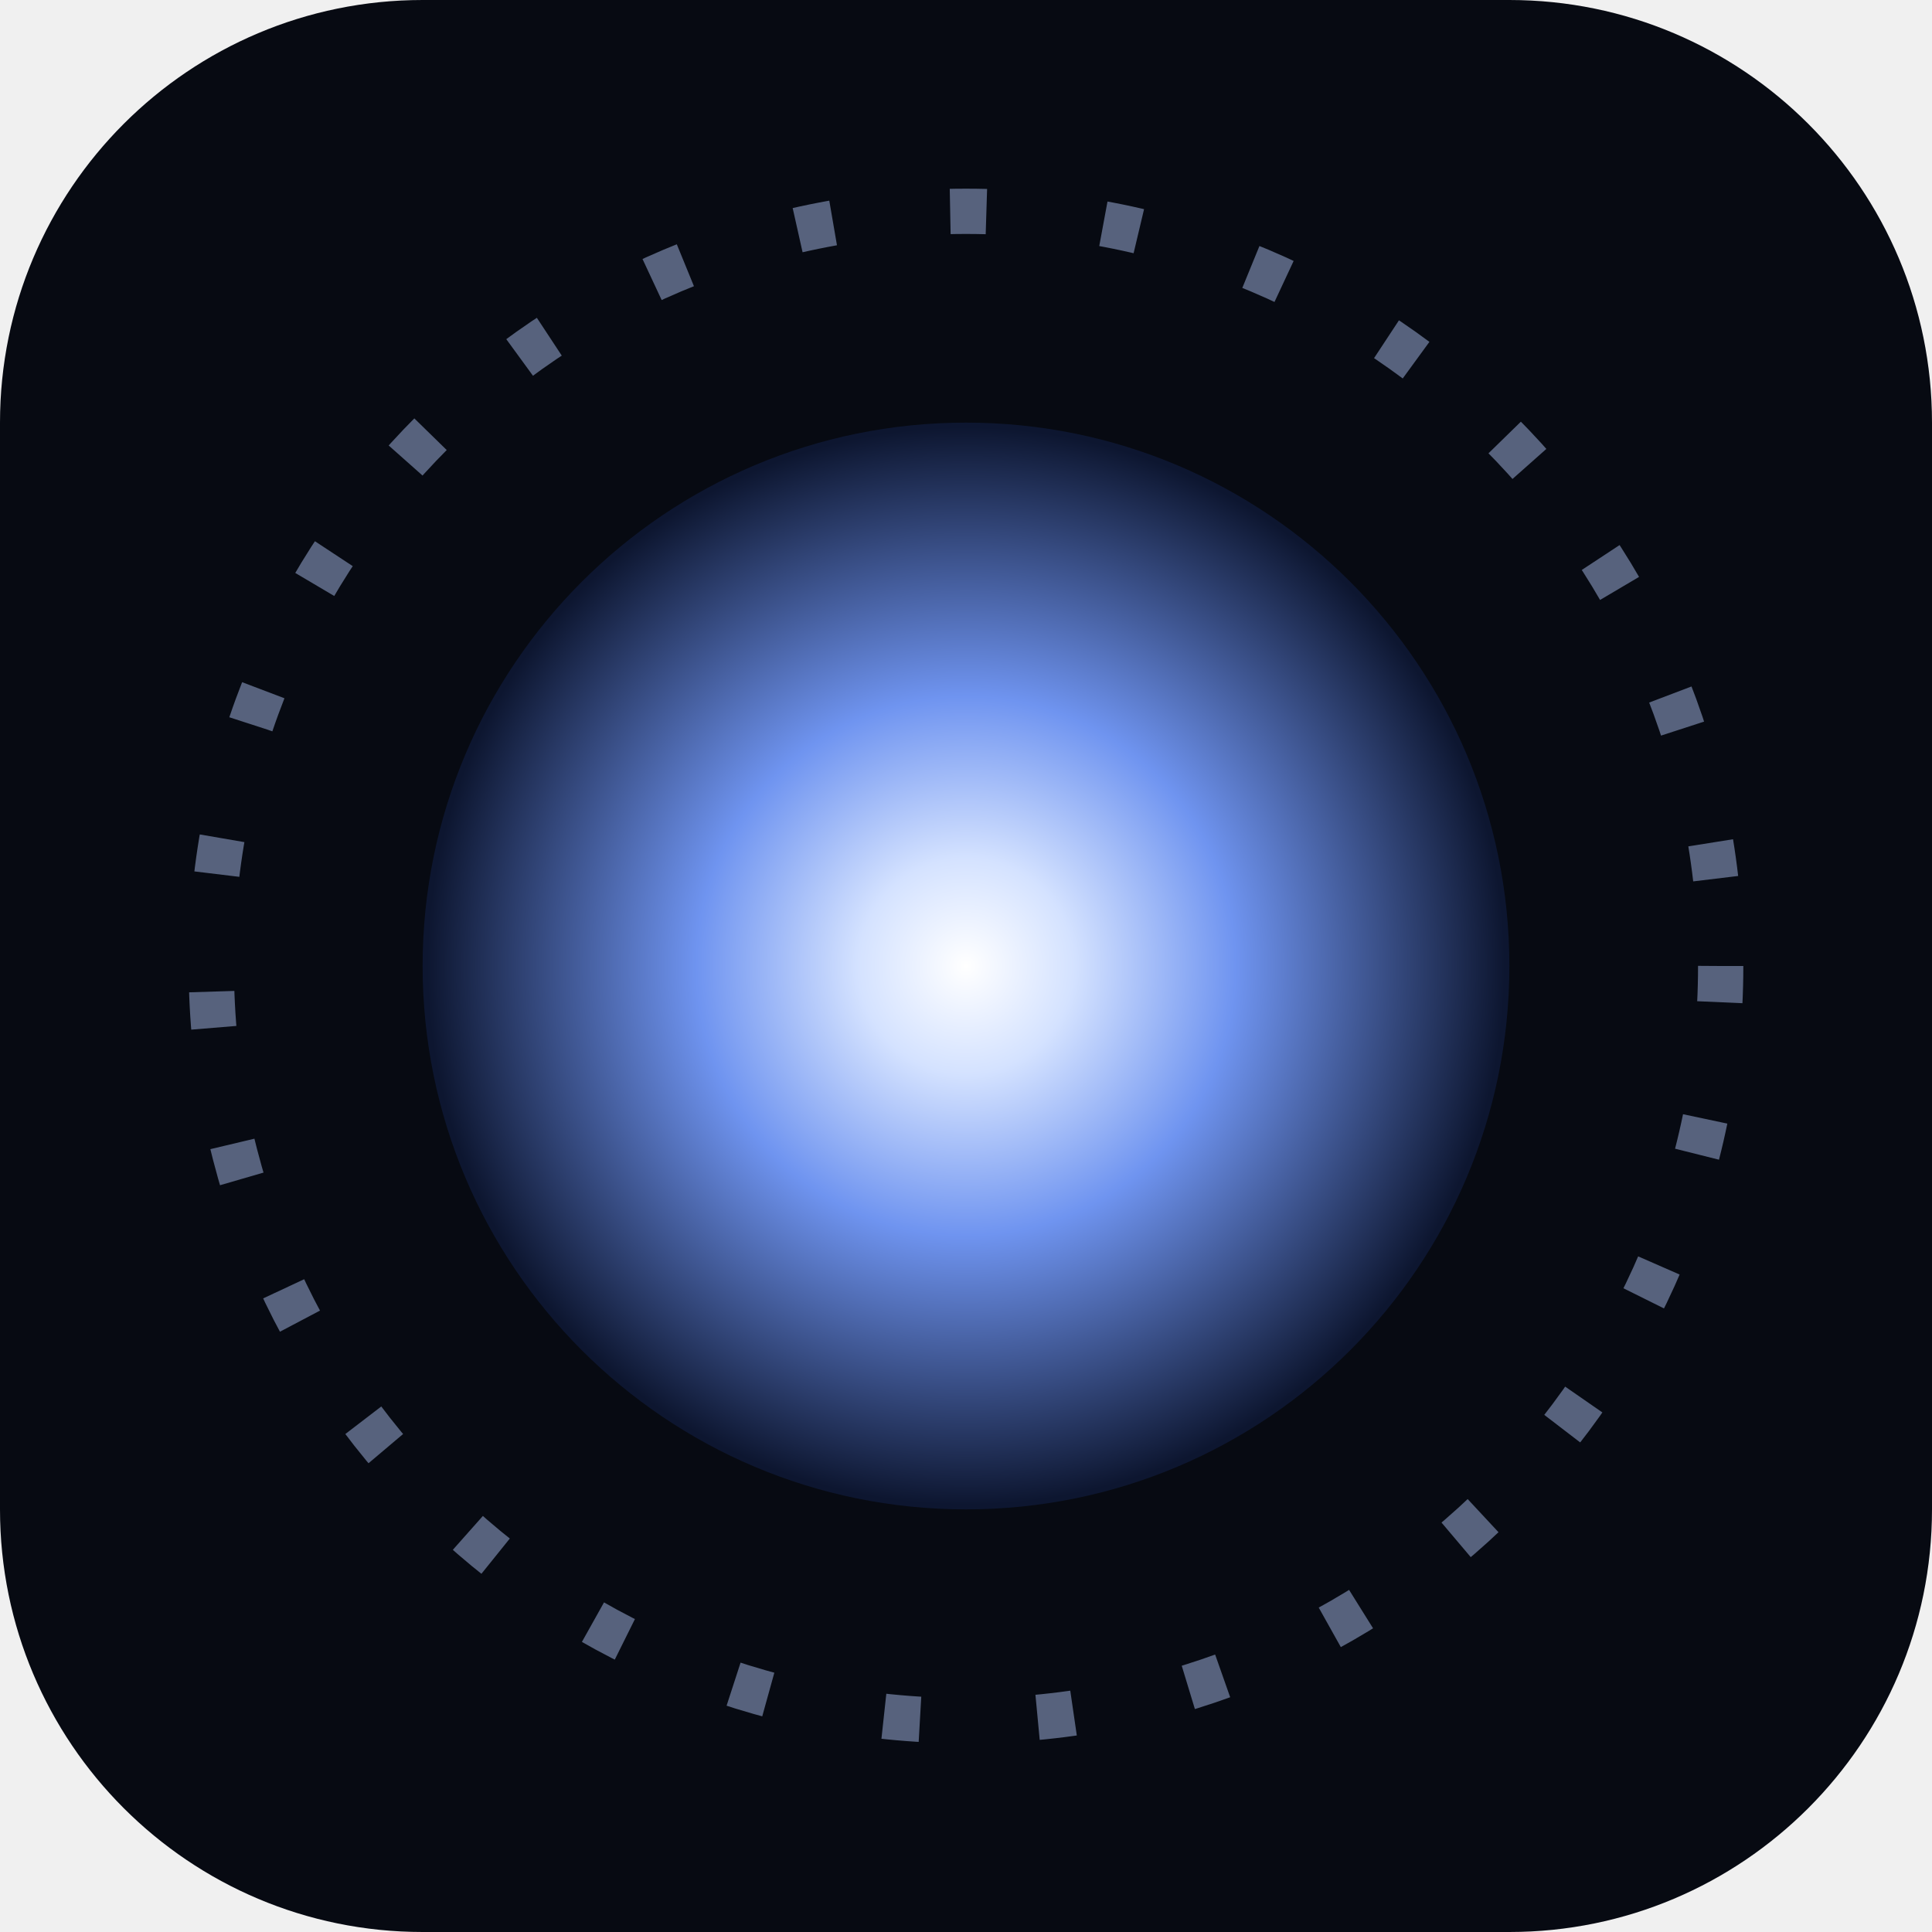
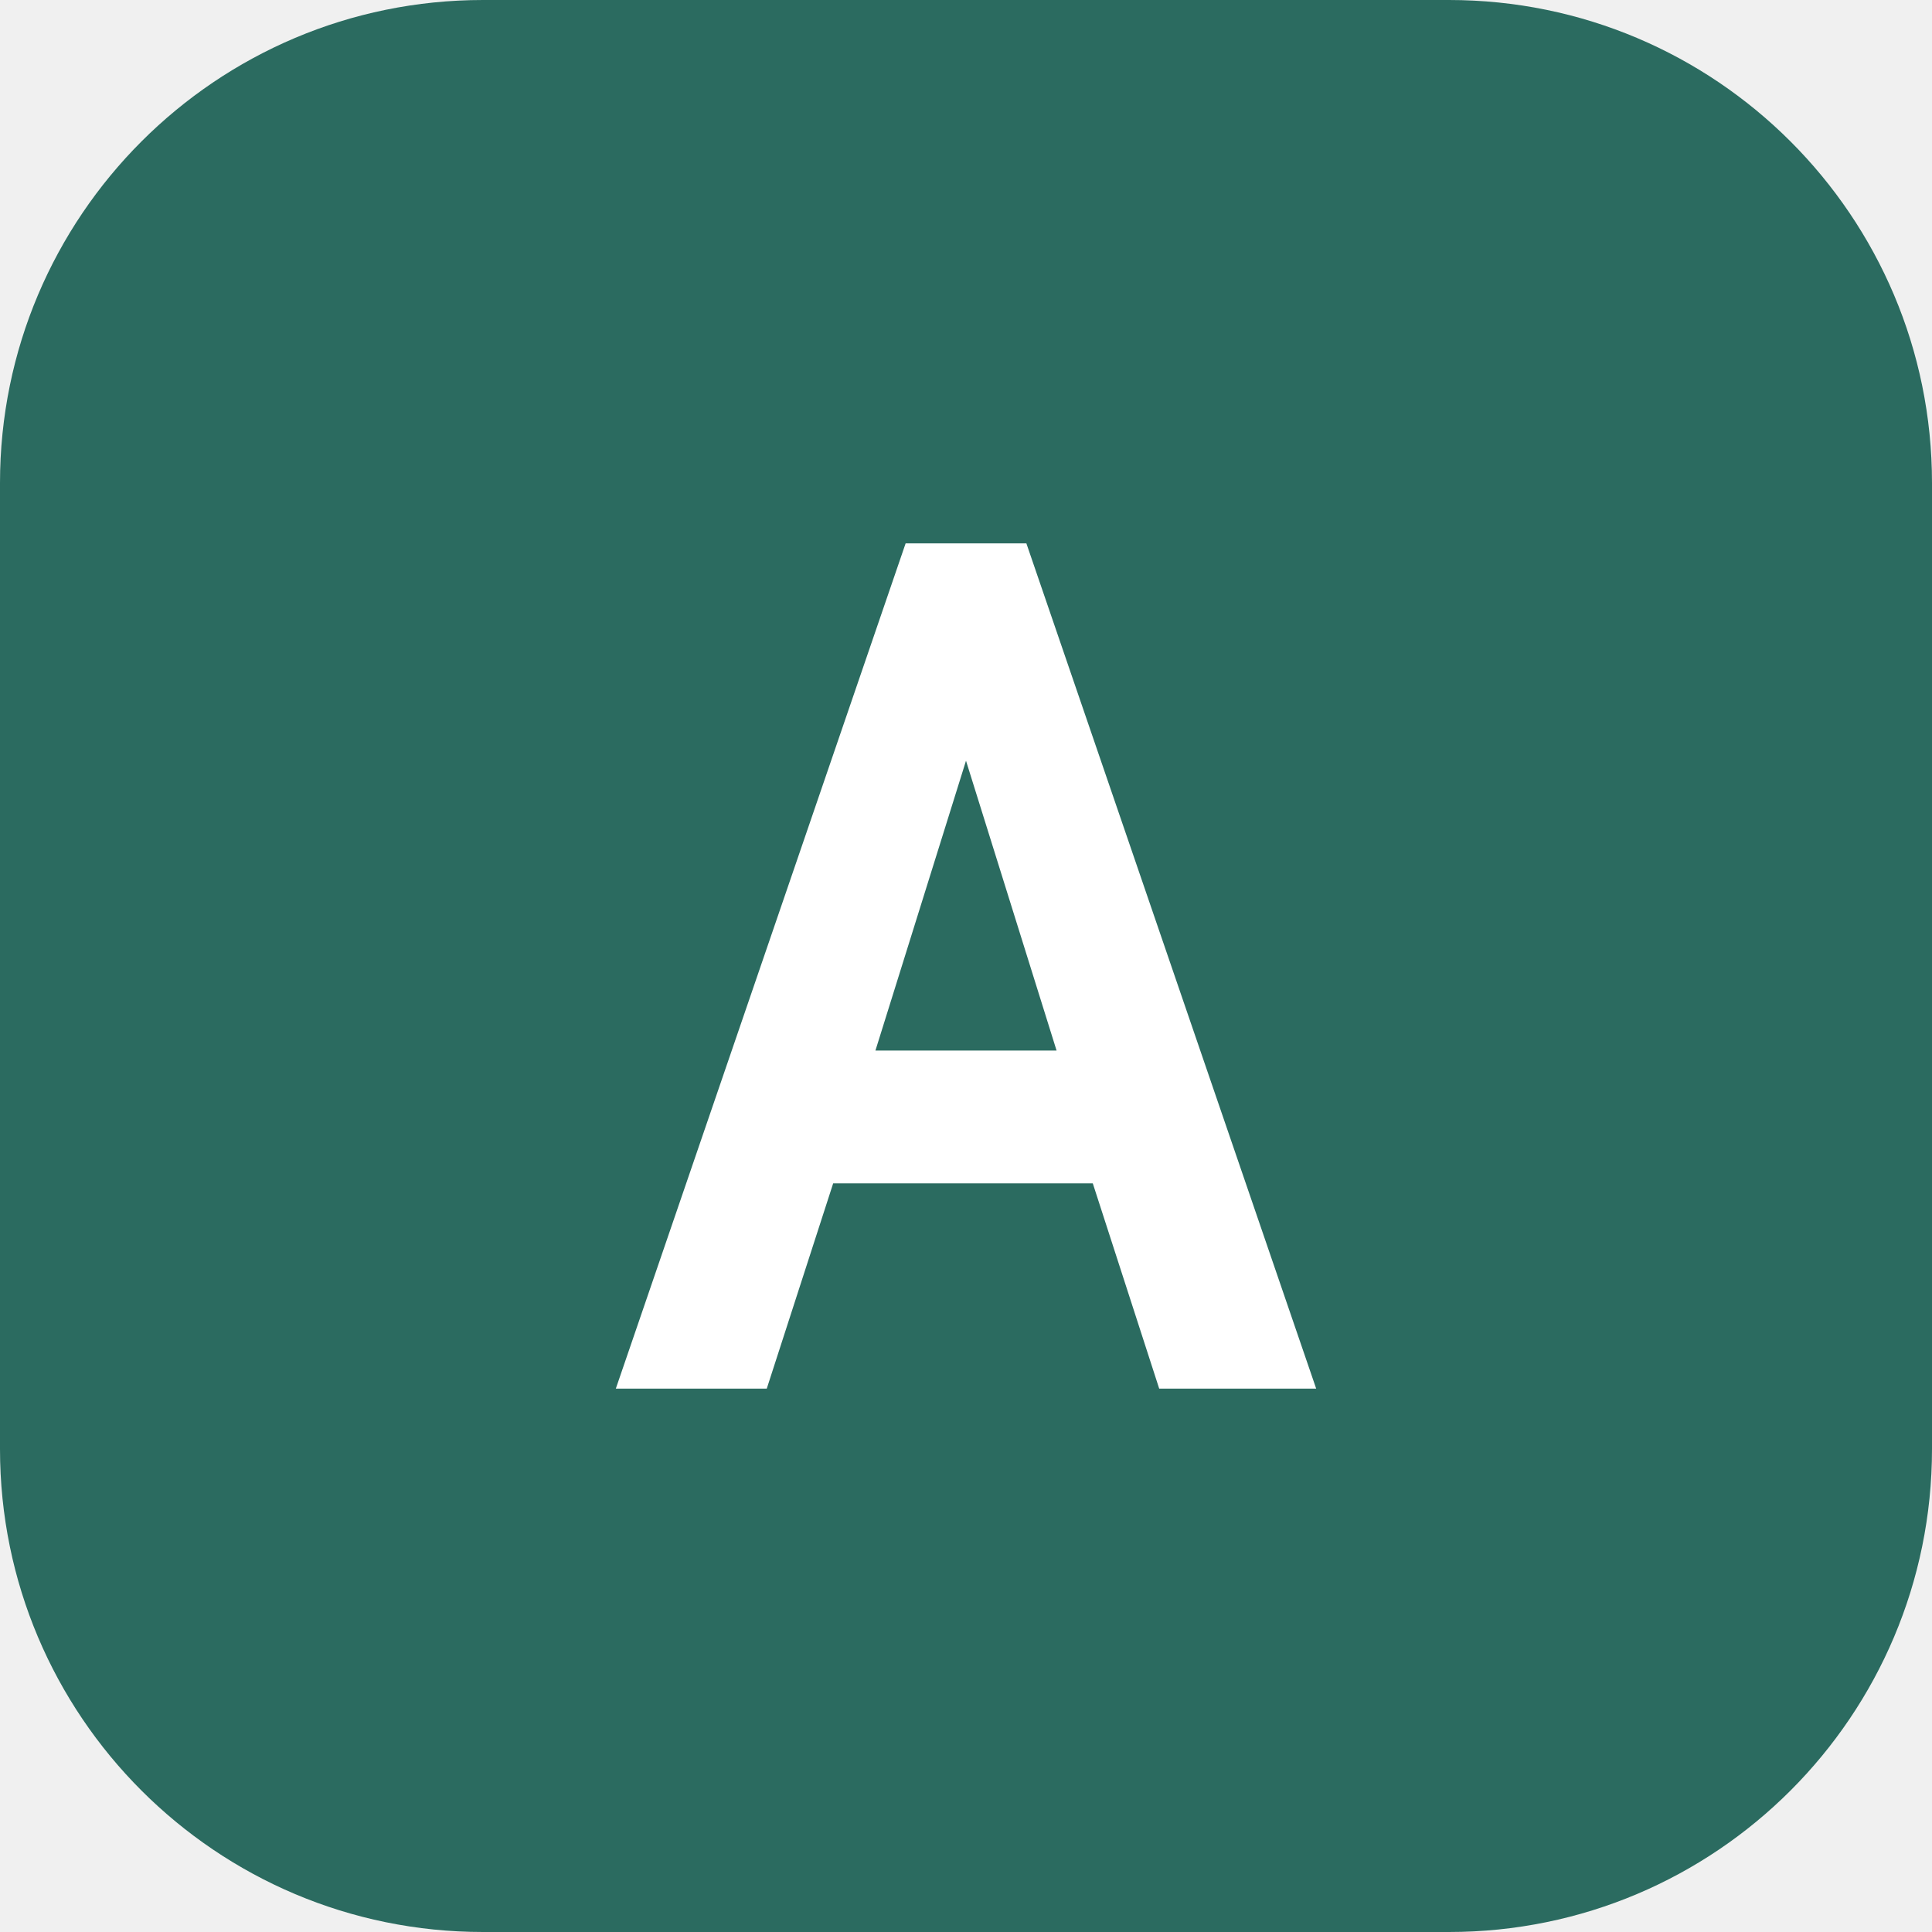
- <svg xmlns="http://www.w3.org/2000/svg" viewBox="0 0 64 64">
-   <defs>
-     <radialGradient id="lens" cx="50%" cy="50%" r="50%">
-       <stop offset="0" stop-color="#ffffff" />
-       <stop offset="0.2" stop-color="#d4e2ff" />
-       <stop offset="0.5" stop-color="#6f94f0" />
-       <stop offset="1" stop-color="#0d1630" />
-     </radialGradient>
-   </defs>
-   <rect width="64" height="64" rx="14" fill="#070a12" />
-   <circle cx="32" cy="32" r="18" fill="url(#lens)" />
-   <circle cx="32" cy="32" r="25" fill="none" stroke="#b9d0ff" stroke-opacity="0.45" stroke-width="1.5" stroke-dasharray="1.2 3.9" />
+ <svg xmlns="http://www.w3.org/2000/svg" viewBox="0 0 32 32">
+   <rect width="32" height="32" rx="8" fill="#2b6b60" />
+   <path d="M10.2 23 15 9h2l4.8 14h-2.6l-1.1-3.4h-4.3L12.7 23h-2.5Zm4.3-5.6h3l-1.5-4.8-1.5 4.8Z" fill="#fff" />
</svg>
